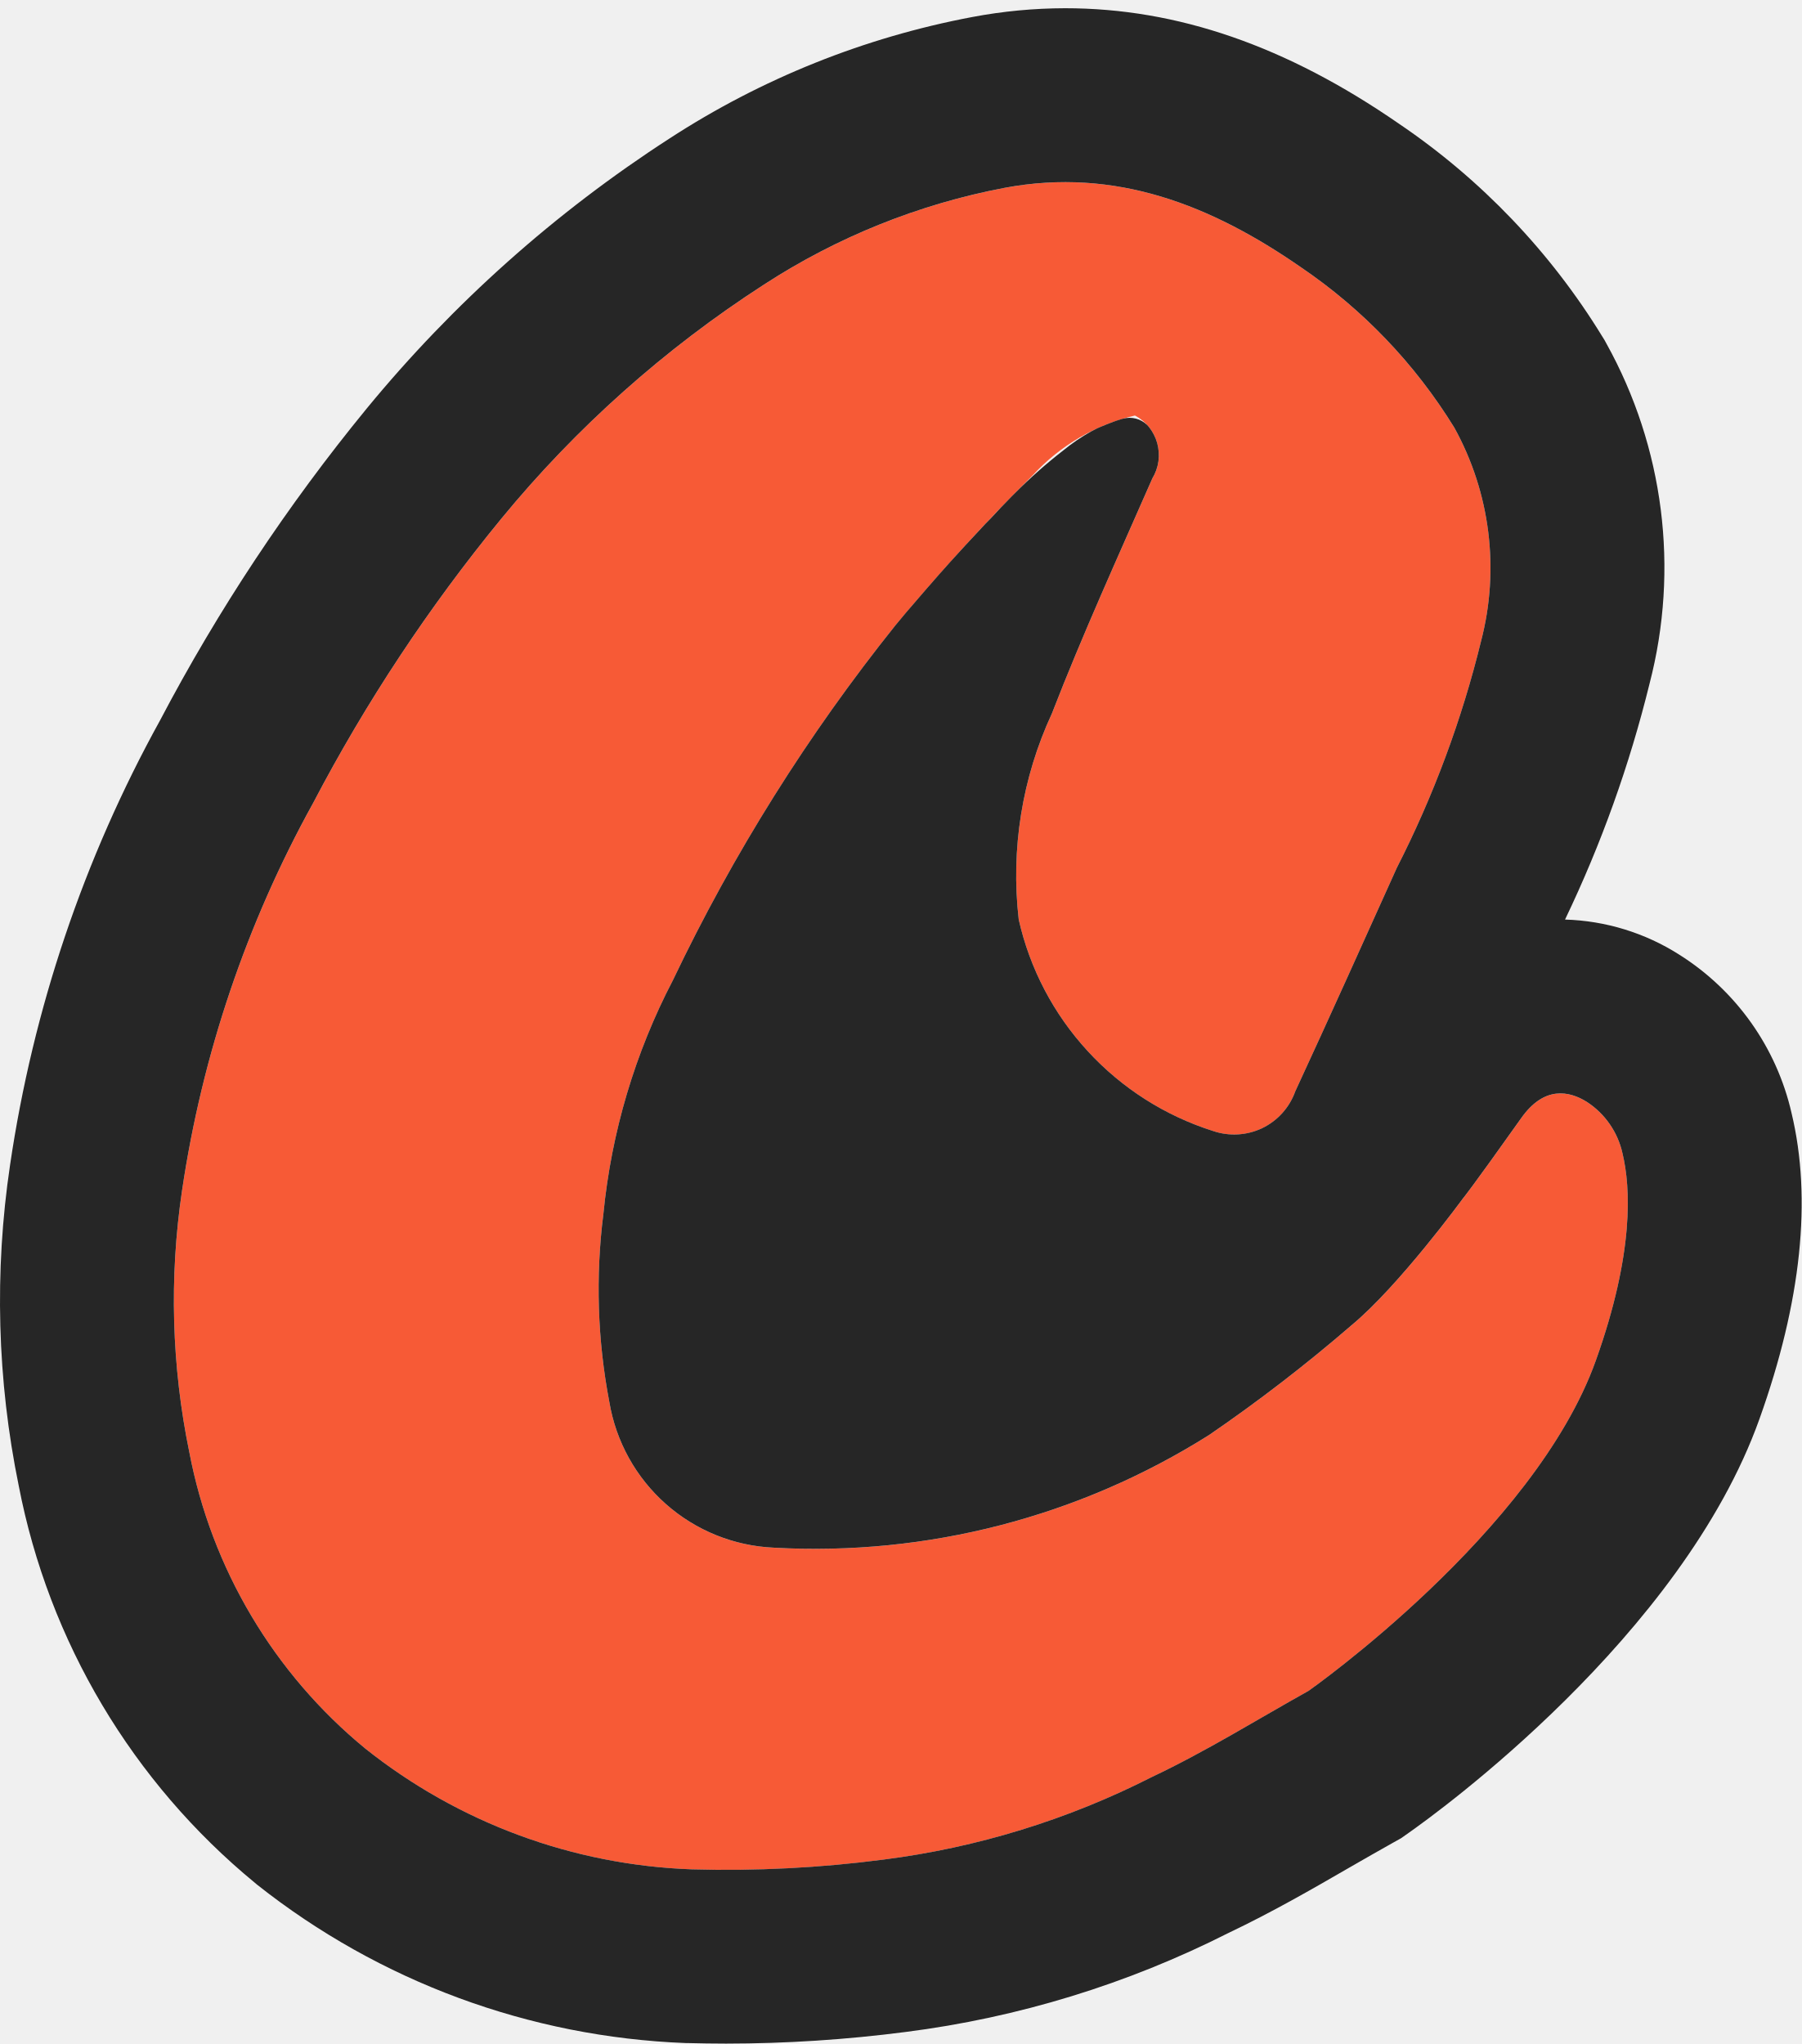
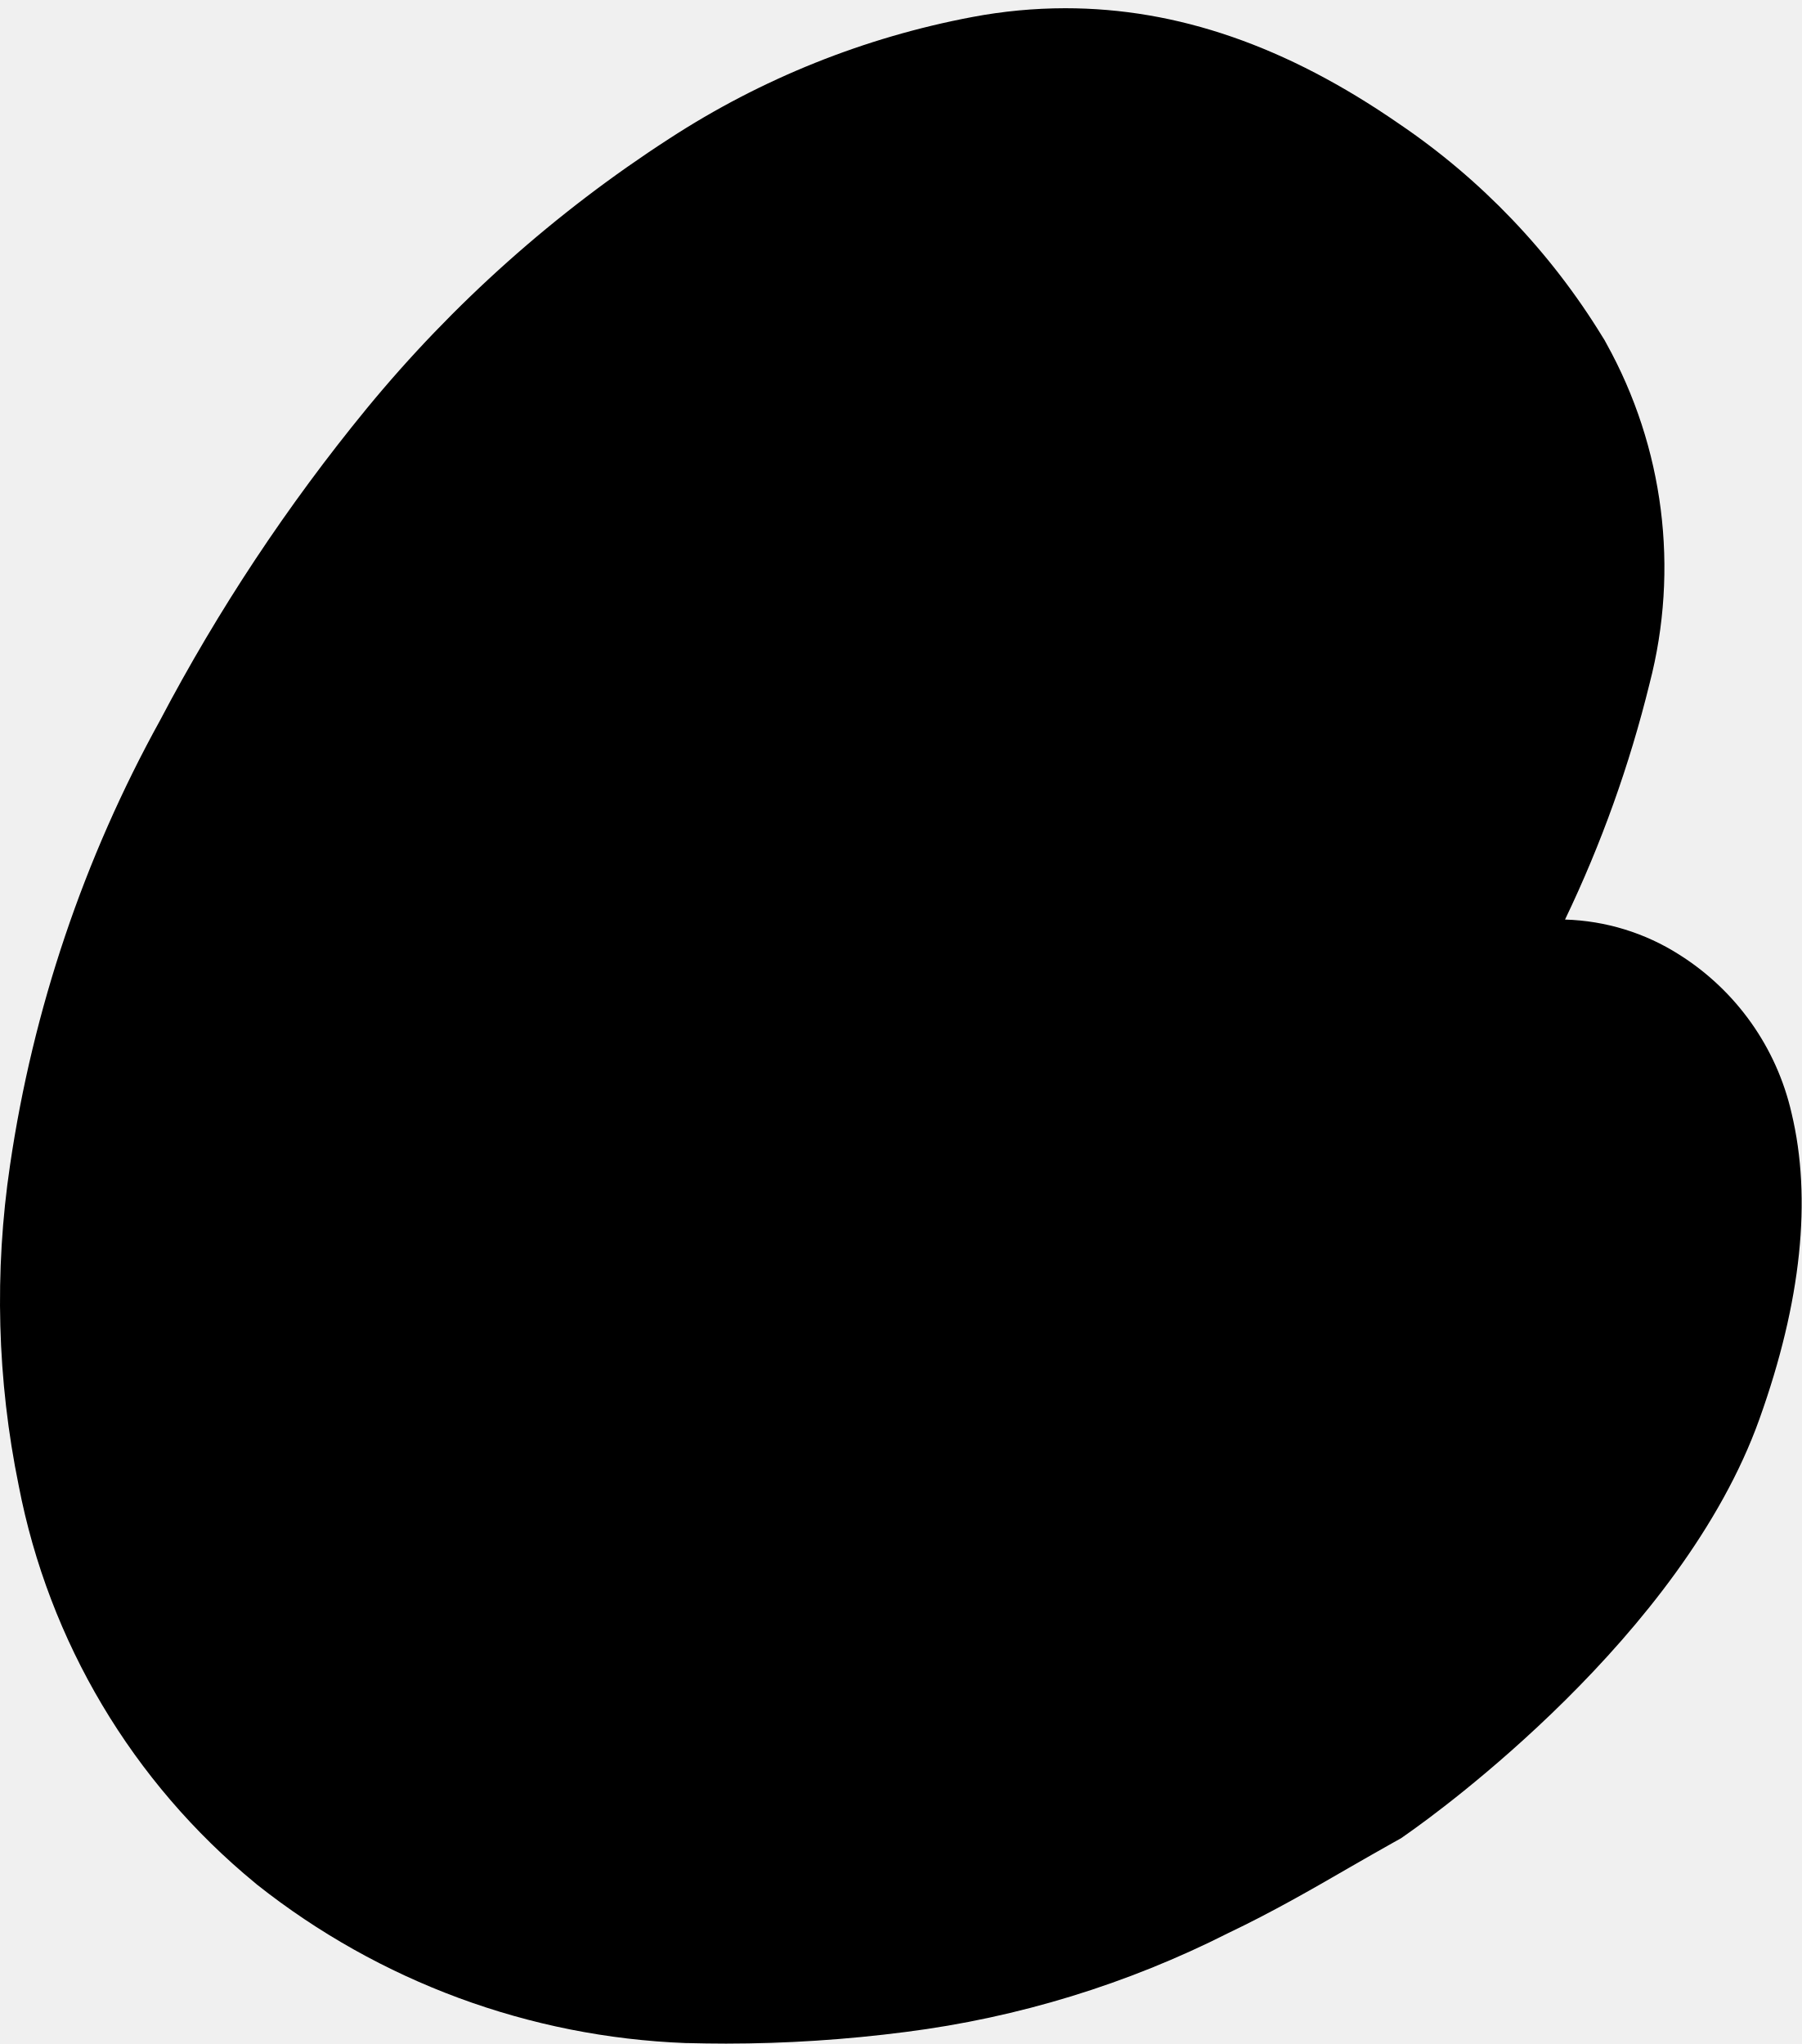
<svg xmlns="http://www.w3.org/2000/svg" width="171" height="194" viewBox="0 0 171 194" fill="none">
  <g clip-path="url(#clip0_2739_23201)">
-     <path d="M153.996 109.469C153.553 107.465 152.342 105.714 150.624 104.592C148.933 103.53 146.562 103.045 144.386 106.118C139.427 113.108 138.86 113.737 138.86 113.737C138.86 113.737 132.787 122.048 128.281 125.78C123.97 129.505 119.454 132.985 114.753 136.204C102.43 143.972 87.993 147.709 73.449 146.896C69.658 146.731 66.04 145.267 63.2 142.751C60.358 140.237 58.465 136.823 57.838 133.08C56.707 127.191 56.516 121.16 57.271 115.212C58.031 107.465 60.272 99.936 63.87 93.034C69.597 81.023 76.689 69.713 85.007 59.328C89.142 54.389 93.462 49.615 98.04 45.089C100.625 42.275 103.999 40.306 107.721 39.439C108.234 39.709 108.687 40.081 109.051 40.532C109.413 40.986 109.679 41.509 109.835 42.068C109.986 42.629 110.025 43.214 109.948 43.79C109.867 44.363 109.671 44.913 109.371 45.409C106.123 52.812 102.762 60.184 99.834 67.731C97.006 73.834 95.918 80.599 96.689 87.28C97.741 91.943 99.999 96.249 103.236 99.766C106.469 103.287 110.568 105.9 115.124 107.345C116.66 107.872 118.341 107.776 119.806 107.077C121.269 106.369 122.395 105.113 122.94 103.581C126.208 96.519 129.384 89.445 132.58 82.362C136.065 75.525 138.747 68.308 140.571 60.854C142.355 54.025 141.447 46.772 138.035 40.594C134.31 34.538 129.341 29.343 123.455 25.354C115.001 19.498 105.907 15.858 95.359 17.828C87.21 19.376 79.442 22.5 72.49 27.025C63.084 33.098 54.677 40.593 47.569 49.244C40.714 57.602 34.733 66.64 29.721 76.217C23.401 87.638 19.186 100.103 17.276 113.016C16.051 121.261 16.285 129.658 17.967 137.823C20.071 148.873 25.986 158.835 34.681 165.971C43.517 173.006 54.377 177.021 65.664 177.426C71.749 177.597 77.837 177.287 83.873 176.498C92.753 175.366 101.372 172.711 109.35 168.652C114.454 166.239 119.3 163.218 124.198 160.486C124.198 160.486 145.654 145.422 151.469 129.121C155.119 118.903 154.769 112.686 153.996 109.469Z" fill="#F75A36" />
-     <path d="M170.038 105.641C168.617 99.423 164.791 94.022 159.397 90.618C156.147 88.544 152.395 87.389 148.54 87.277C151.978 80.108 154.666 72.604 156.562 64.882C159.393 53.999 157.927 42.443 152.468 32.61L152.283 32.27L152.077 31.94C147.156 23.909 140.575 17.022 132.775 11.742C122.114 4.369 111.752 0.781 101.091 0.781C98.132 0.786 95.181 1.065 92.275 1.616C82.031 3.548 72.265 7.468 63.529 13.154C52.689 20.161 42.999 28.804 34.803 38.776C27.279 47.958 20.704 57.879 15.182 68.388C7.952 81.487 3.133 95.777 0.954 110.579C-0.552 120.695 -0.273 130.997 1.778 141.016C4.635 155.81 12.567 169.142 24.204 178.712L24.4 178.877C36.019 188.078 50.265 193.343 65.075 193.91H65.178C66.426 193.941 67.663 193.962 68.911 193.962C74.61 193.959 80.303 193.59 85.954 192.858C96.635 191.499 107.003 188.318 116.608 183.455C120.722 181.496 124.465 179.341 128.084 177.248C129.465 176.454 130.847 175.66 132.229 174.887L132.971 174.474L133.672 173.979C136.312 172.134 159.634 155.307 166.996 134.665C170.976 123.54 171.987 113.765 170.038 105.641ZM151.468 129.118C145.653 145.419 124.197 160.483 124.197 160.483C119.299 163.215 114.453 166.236 109.349 168.649C101.371 172.708 92.752 175.363 83.872 176.495C77.836 177.284 71.748 177.594 65.663 177.423C54.376 177.019 43.516 173.003 34.68 165.968C25.985 158.832 20.07 148.87 17.966 137.82C16.284 129.655 16.05 121.258 17.275 113.013C19.185 100.1 23.4 87.635 29.72 76.214C34.732 66.637 40.713 57.599 47.568 49.241C54.675 40.59 63.083 33.095 72.489 27.022C79.441 22.498 87.209 19.373 95.358 17.825C105.906 15.855 115 19.495 123.454 25.352C129.339 29.34 134.309 34.535 138.034 40.591C141.446 46.769 142.354 54.022 140.57 60.851C138.746 68.305 136.064 75.522 132.579 82.359C129.383 89.442 126.207 96.516 122.939 103.578C122.394 105.11 121.268 106.366 119.804 107.074C118.339 107.773 116.658 107.869 115.123 107.342C110.567 105.897 106.468 103.284 103.235 99.763C99.998 96.246 97.74 91.941 96.688 87.277C95.917 80.596 97.005 73.831 99.833 67.728C102.761 60.181 106.122 52.809 109.37 45.406C109.67 44.91 109.866 44.36 109.947 43.787C110.024 43.211 109.985 42.626 109.834 42.065C109.678 41.506 109.412 40.983 109.05 40.529L109.04 40.519C108.978 40.446 108.927 40.384 108.865 40.323C108.571 40.038 108.209 39.835 107.813 39.732C107.417 39.629 107.002 39.63 106.607 39.735C106.575 39.737 106.544 39.744 106.514 39.755C106.462 39.776 106.4 39.786 106.349 39.807C106.112 39.879 105.885 39.951 105.668 40.034C105.225 40.199 104.782 40.374 104.349 40.56C104.194 40.622 104.06 40.694 103.916 40.766C103.792 40.828 103.679 40.89 103.555 40.952C102.632 41.469 101.755 42.066 100.936 42.735C99.318 43.989 97.782 45.346 96.337 46.798C96.224 46.911 96.11 47.014 96.007 47.128C95.347 47.798 94.698 48.478 94.059 49.169C93.687 49.54 93.337 49.911 92.997 50.283C92.038 51.303 91.1 52.324 90.161 53.365C89.481 54.118 88.811 54.881 88.14 55.654L88.109 55.685C87.769 56.077 87.419 56.479 87.078 56.882C86.377 57.686 85.686 58.5 85.006 59.325C76.688 69.71 69.596 81.02 63.869 93.031C60.27 99.933 58.03 107.462 57.27 115.209C56.515 121.157 56.706 127.188 57.837 133.077C58.464 136.82 60.357 140.234 63.199 142.749C66.039 145.264 69.657 146.728 73.448 146.893C87.992 147.706 102.429 143.969 114.752 136.201C119.453 132.983 123.969 129.502 128.28 125.777C132.785 122.045 138.858 113.734 138.858 113.734C138.858 113.734 139.425 113.105 144.385 106.115C146.56 103.042 148.932 103.527 150.623 104.589C152.341 105.711 153.552 107.462 153.994 109.466C154.768 112.683 155.118 118.9 151.468 129.118Z" fill="#262626" />
+     <path d="M153.996 109.469C153.553 107.465 152.342 105.714 150.624 104.592C148.933 103.53 146.562 103.045 144.386 106.118C139.427 113.108 138.86 113.737 138.86 113.737C138.86 113.737 132.787 122.048 128.281 125.78C123.97 129.505 119.454 132.985 114.753 136.204C102.43 143.972 87.993 147.709 73.449 146.896C69.658 146.731 66.04 145.267 63.2 142.751C60.358 140.237 58.465 136.823 57.838 133.08C56.707 127.191 56.516 121.16 57.271 115.212C58.031 107.465 60.272 99.936 63.87 93.034C69.597 81.023 76.689 69.713 85.007 59.328C89.142 54.389 93.462 49.615 98.04 45.089C100.625 42.275 103.999 40.306 107.721 39.439C108.234 39.709 108.687 40.081 109.051 40.532C109.413 40.986 109.679 41.509 109.835 42.068C109.986 42.629 110.025 43.214 109.948 43.79C109.867 44.363 109.671 44.913 109.371 45.409C106.123 52.812 102.762 60.184 99.834 67.731C97.006 73.834 95.918 80.599 96.689 87.28C97.741 91.943 99.999 96.249 103.236 99.766C106.469 103.287 110.568 105.9 115.124 107.345C116.66 107.872 118.341 107.776 119.806 107.077C121.269 106.369 122.395 105.113 122.94 103.581C126.208 96.519 129.384 89.445 132.58 82.362C136.065 75.525 138.747 68.308 140.571 60.854C142.355 54.025 141.447 46.772 138.035 40.594C134.31 34.538 129.341 29.343 123.455 25.354C115.001 19.498 105.907 15.858 95.359 17.828C87.21 19.376 79.442 22.5 72.49 27.025C63.084 33.098 54.677 40.593 47.569 49.244C40.714 57.602 34.733 66.64 29.721 76.217C23.401 87.638 19.186 100.103 17.276 113.016C16.051 121.261 16.285 129.658 17.967 137.823C20.071 148.873 25.986 158.835 34.681 165.971C43.517 173.006 54.377 177.021 65.664 177.426C71.749 177.597 77.837 177.287 83.873 176.498C92.753 175.366 101.372 172.711 109.35 168.652C114.454 166.239 119.3 163.218 124.198 160.486C124.198 160.486 145.654 145.422 151.469 129.121C155.119 118.903 154.769 112.686 153.996 109.469Z" fill="#000000" stroke="#000000" stroke-width="6" />
+     <path d="M170.038 105.641C168.617 99.423 164.791 94.022 159.397 90.618C156.147 88.544 152.395 87.389 148.54 87.277C151.978 80.108 154.666 72.604 156.562 64.882C159.393 53.999 157.927 42.443 152.468 32.61L152.283 32.27L152.077 31.94C147.156 23.909 140.575 17.022 132.775 11.742C122.114 4.369 111.752 0.781 101.091 0.781C98.132 0.786 95.181 1.065 92.275 1.616C82.031 3.548 72.265 7.468 63.529 13.154C52.689 20.161 42.999 28.804 34.803 38.776C27.279 47.958 20.704 57.879 15.182 68.388C7.952 81.487 3.133 95.777 0.954 110.579C-0.552 120.695 -0.273 130.997 1.778 141.016C4.635 155.81 12.567 169.142 24.204 178.712L24.4 178.877C36.019 188.078 50.265 193.343 65.075 193.91H65.178C66.426 193.941 67.663 193.962 68.911 193.962C74.61 193.959 80.303 193.59 85.954 192.858C96.635 191.499 107.003 188.318 116.608 183.455C120.722 181.496 124.465 179.341 128.084 177.248C129.465 176.454 130.847 175.66 132.229 174.887L132.971 174.474L133.672 173.979C136.312 172.134 159.634 155.307 166.996 134.665C170.976 123.54 171.987 113.765 170.038 105.641ZM151.468 129.118C145.653 145.419 124.197 160.483 124.197 160.483C119.299 163.215 114.453 166.236 109.349 168.649C101.371 172.708 92.752 175.363 83.872 176.495C77.836 177.284 71.748 177.594 65.663 177.423C54.376 177.019 43.516 173.003 34.68 165.968C25.985 158.832 20.07 148.87 17.966 137.82C16.284 129.655 16.05 121.258 17.275 113.013C19.185 100.1 23.4 87.635 29.72 76.214C34.732 66.637 40.713 57.599 47.568 49.241C54.675 40.59 63.083 33.095 72.489 27.022C79.441 22.498 87.209 19.373 95.358 17.825C105.906 15.855 115 19.495 123.454 25.352C129.339 29.34 134.309 34.535 138.034 40.591C141.446 46.769 142.354 54.022 140.57 60.851C138.746 68.305 136.064 75.522 132.579 82.359C129.383 89.442 126.207 96.516 122.939 103.578C122.394 105.11 121.268 106.366 119.804 107.074C118.339 107.773 116.658 107.869 115.123 107.342C110.567 105.897 106.468 103.284 103.235 99.763C99.998 96.246 97.74 91.941 96.688 87.277C95.917 80.596 97.005 73.831 99.833 67.728C102.761 60.181 106.122 52.809 109.37 45.406C109.67 44.91 109.866 44.36 109.947 43.787C110.024 43.211 109.985 42.626 109.834 42.065C109.678 41.506 109.412 40.983 109.05 40.529L109.04 40.519C108.978 40.446 108.927 40.384 108.865 40.323C108.571 40.038 108.209 39.835 107.813 39.732C107.417 39.629 107.002 39.63 106.607 39.735C106.575 39.737 106.544 39.744 106.514 39.755C106.462 39.776 106.4 39.786 106.349 39.807C106.112 39.879 105.885 39.951 105.668 40.034C105.225 40.199 104.782 40.374 104.349 40.56C104.194 40.622 104.06 40.694 103.916 40.766C103.792 40.828 103.679 40.89 103.555 40.952C102.632 41.469 101.755 42.066 100.936 42.735C99.318 43.989 97.782 45.346 96.337 46.798C96.224 46.911 96.11 47.014 96.007 47.128C95.347 47.798 94.698 48.478 94.059 49.169C93.687 49.54 93.337 49.911 92.997 50.283C92.038 51.303 91.1 52.324 90.161 53.365C89.481 54.118 88.811 54.881 88.14 55.654L88.109 55.685C87.769 56.077 87.419 56.479 87.078 56.882C86.377 57.686 85.686 58.5 85.006 59.325C76.688 69.71 69.596 81.02 63.869 93.031C60.27 99.933 58.03 107.462 57.27 115.209C56.515 121.157 56.706 127.188 57.837 133.077C58.464 136.82 60.357 140.234 63.199 142.749C66.039 145.264 69.657 146.728 73.448 146.893C87.992 147.706 102.429 143.969 114.752 136.201C119.453 132.983 123.969 129.502 128.28 125.777C132.785 122.045 138.858 113.734 138.858 113.734C138.858 113.734 139.425 113.105 144.385 106.115C146.56 103.042 148.932 103.527 150.623 104.589C152.341 105.711 153.552 107.462 153.994 109.466C154.768 112.683 155.118 118.9 151.468 129.118Z" fill="#000000" />
  </g>
  <defs>
    <clipPath id="clip0_2739_23201">
      <rect width="171" height="193.18" fill="white" transform="translate(0 0.785156)" />
    </clipPath>
  </defs>
</svg>
